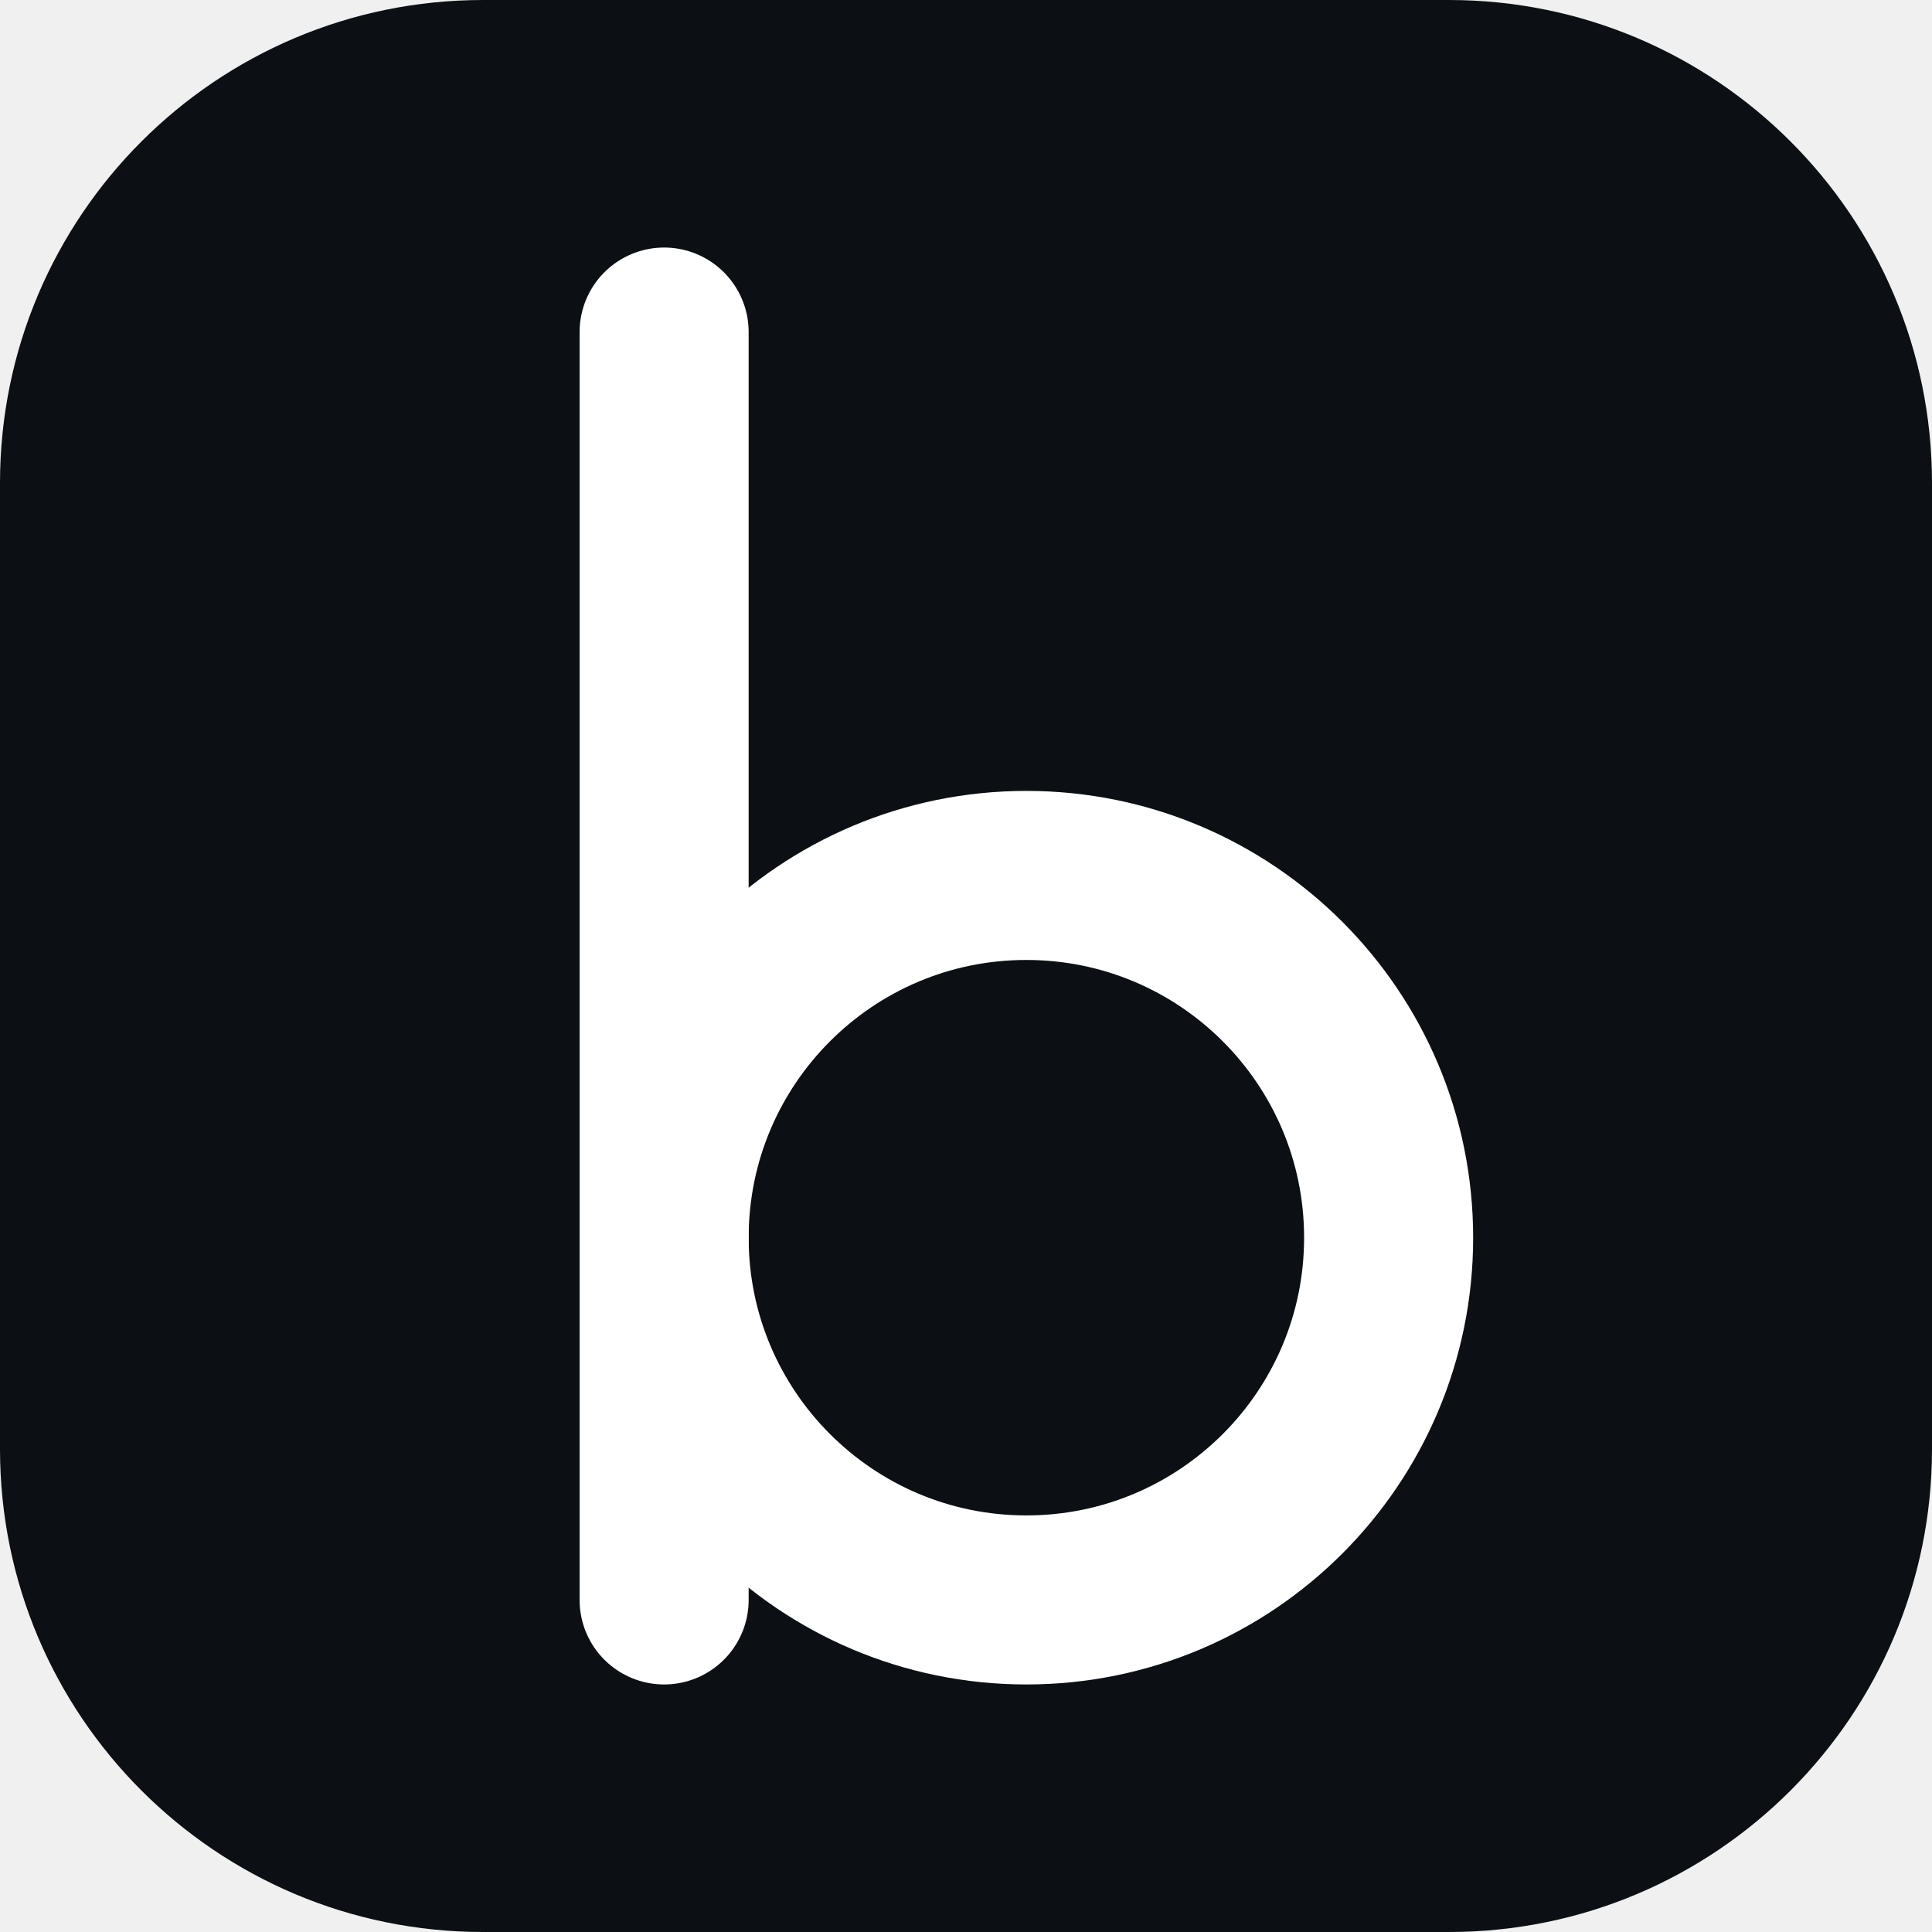
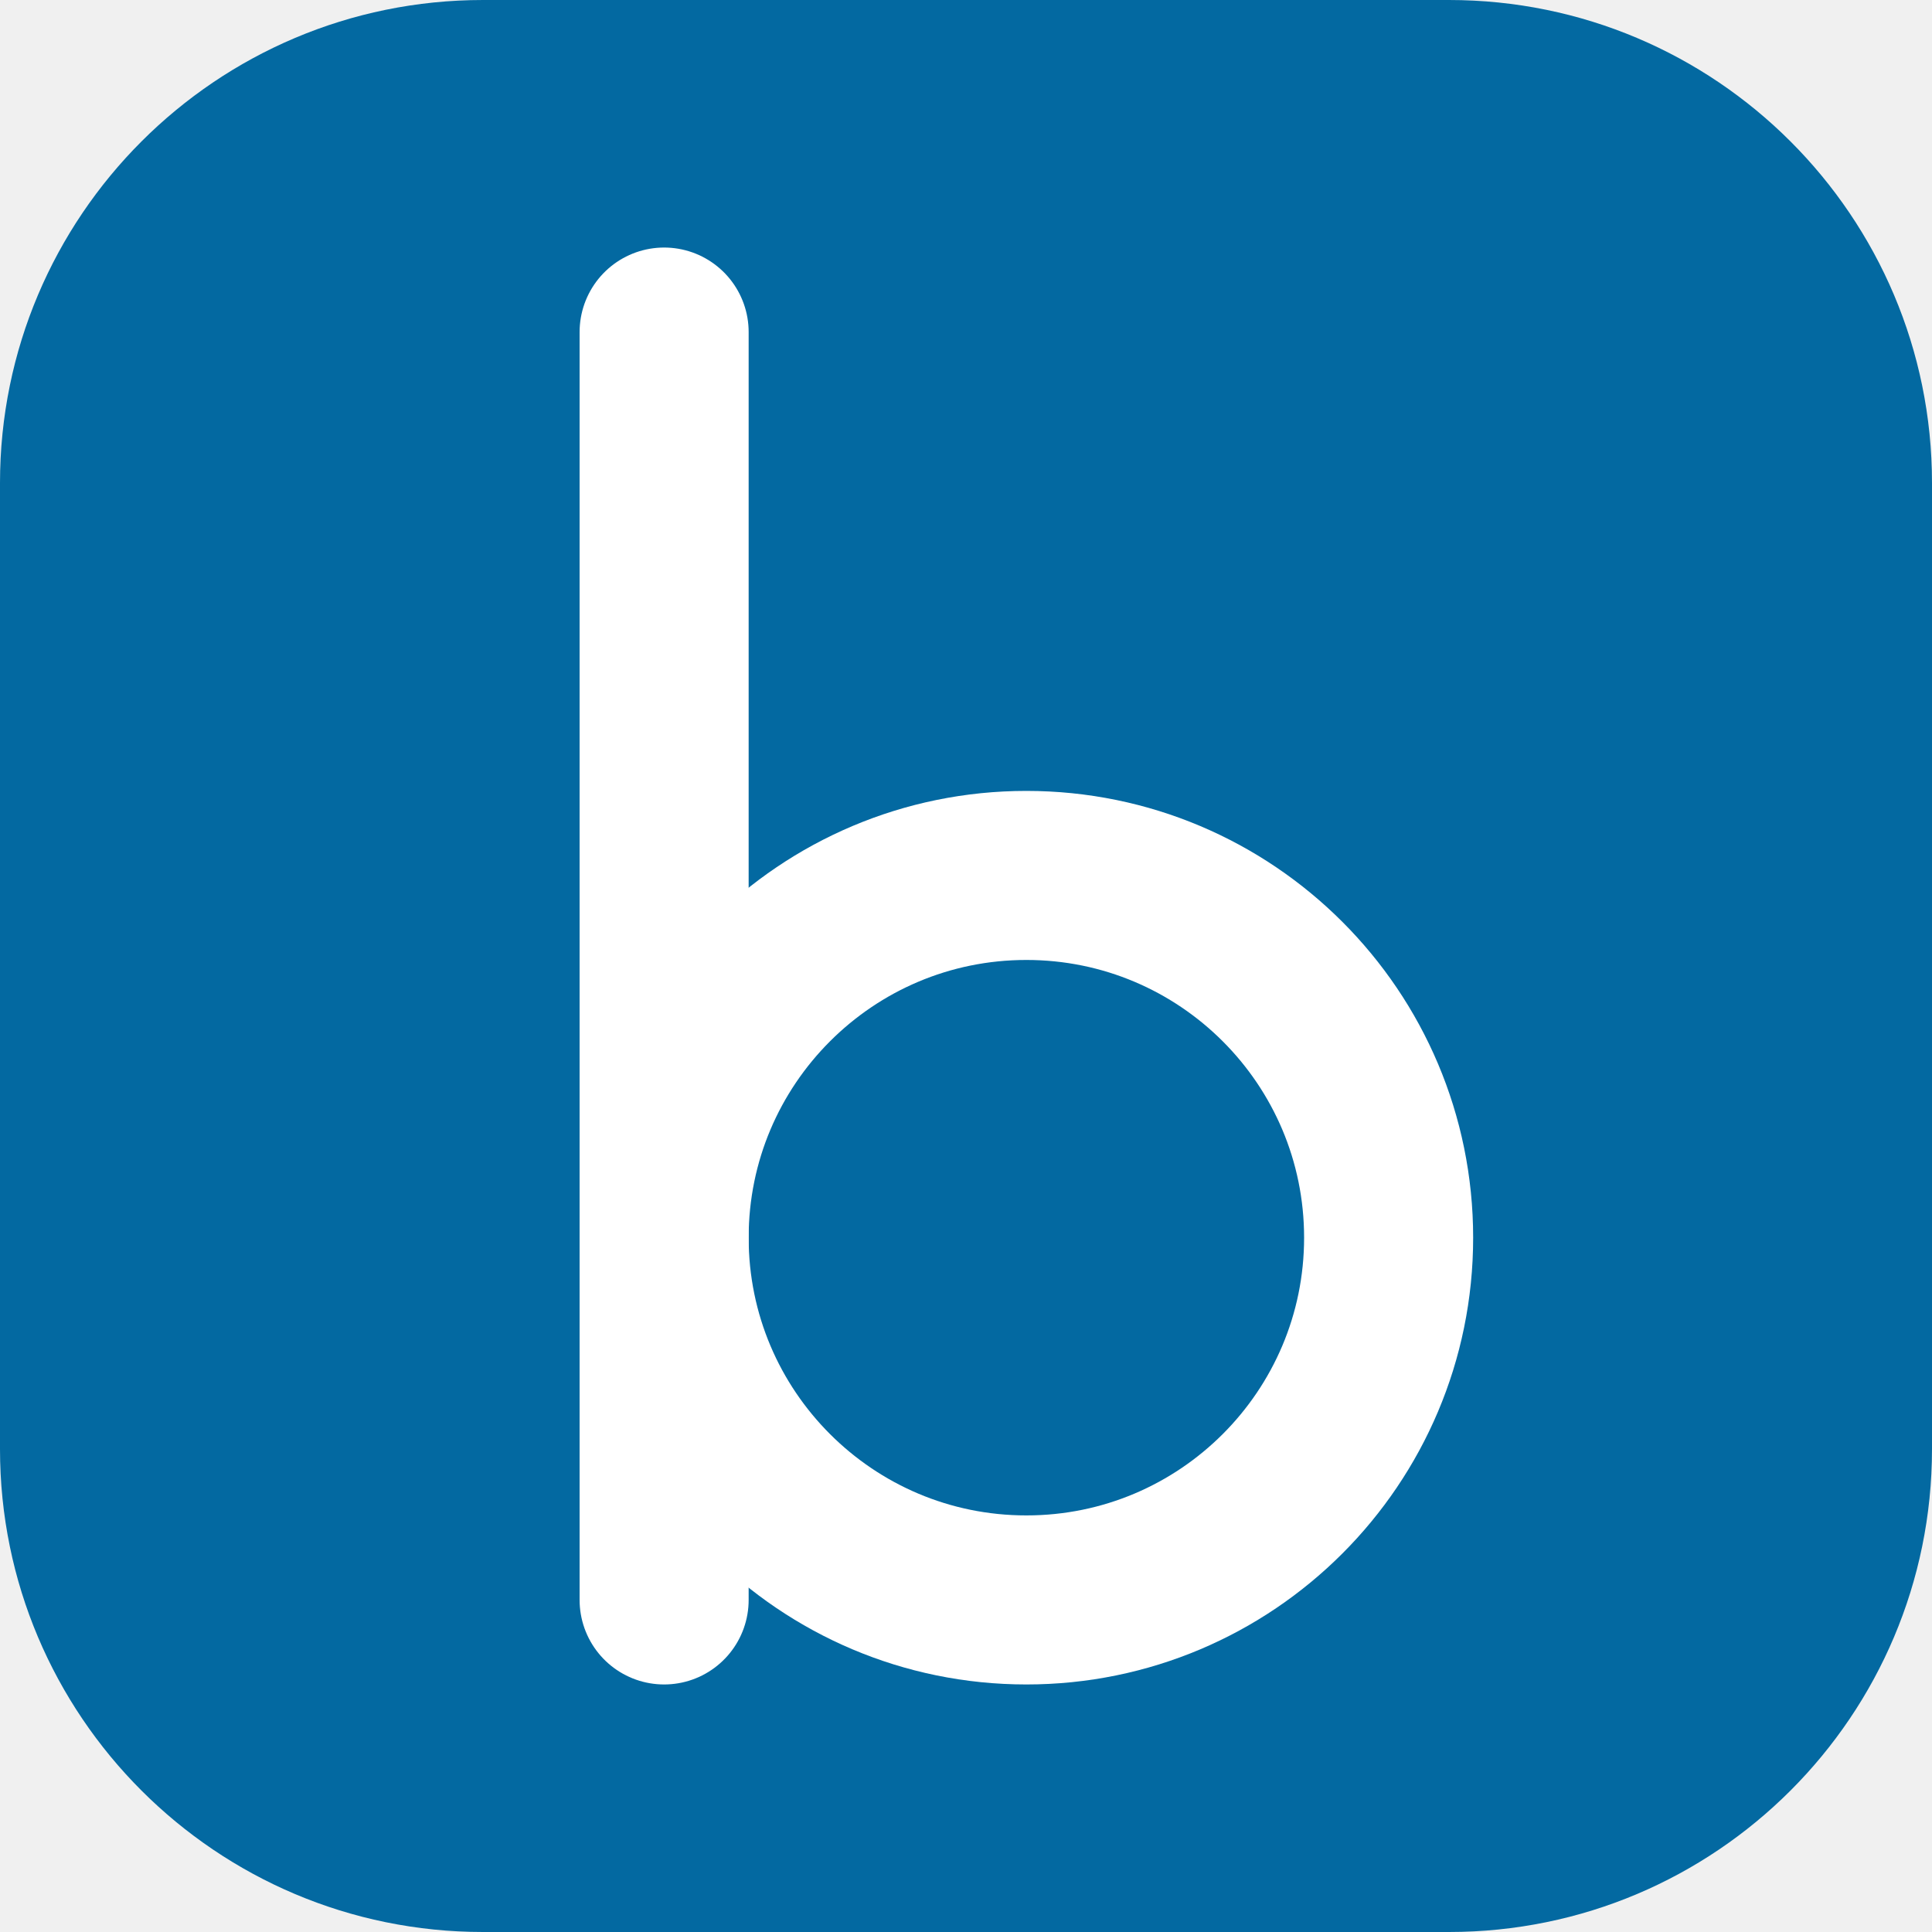
<svg xmlns="http://www.w3.org/2000/svg" viewBox="0 0 32 32">
-   <rect width="32" height="32" rx="8" fill="#0c1014" />
+   <rect width="32" height="32" rx="8" fill="#0369a1" />
  <g transform="translate(9 2.5)" fill="none" stroke="#ffffff" stroke-width="2.8" stroke-linecap="round" stroke-linejoin="round">
    <path d="M2 3v21" />
    <circle cx="8" cy="18" r="6" />
  </g>
</svg>
